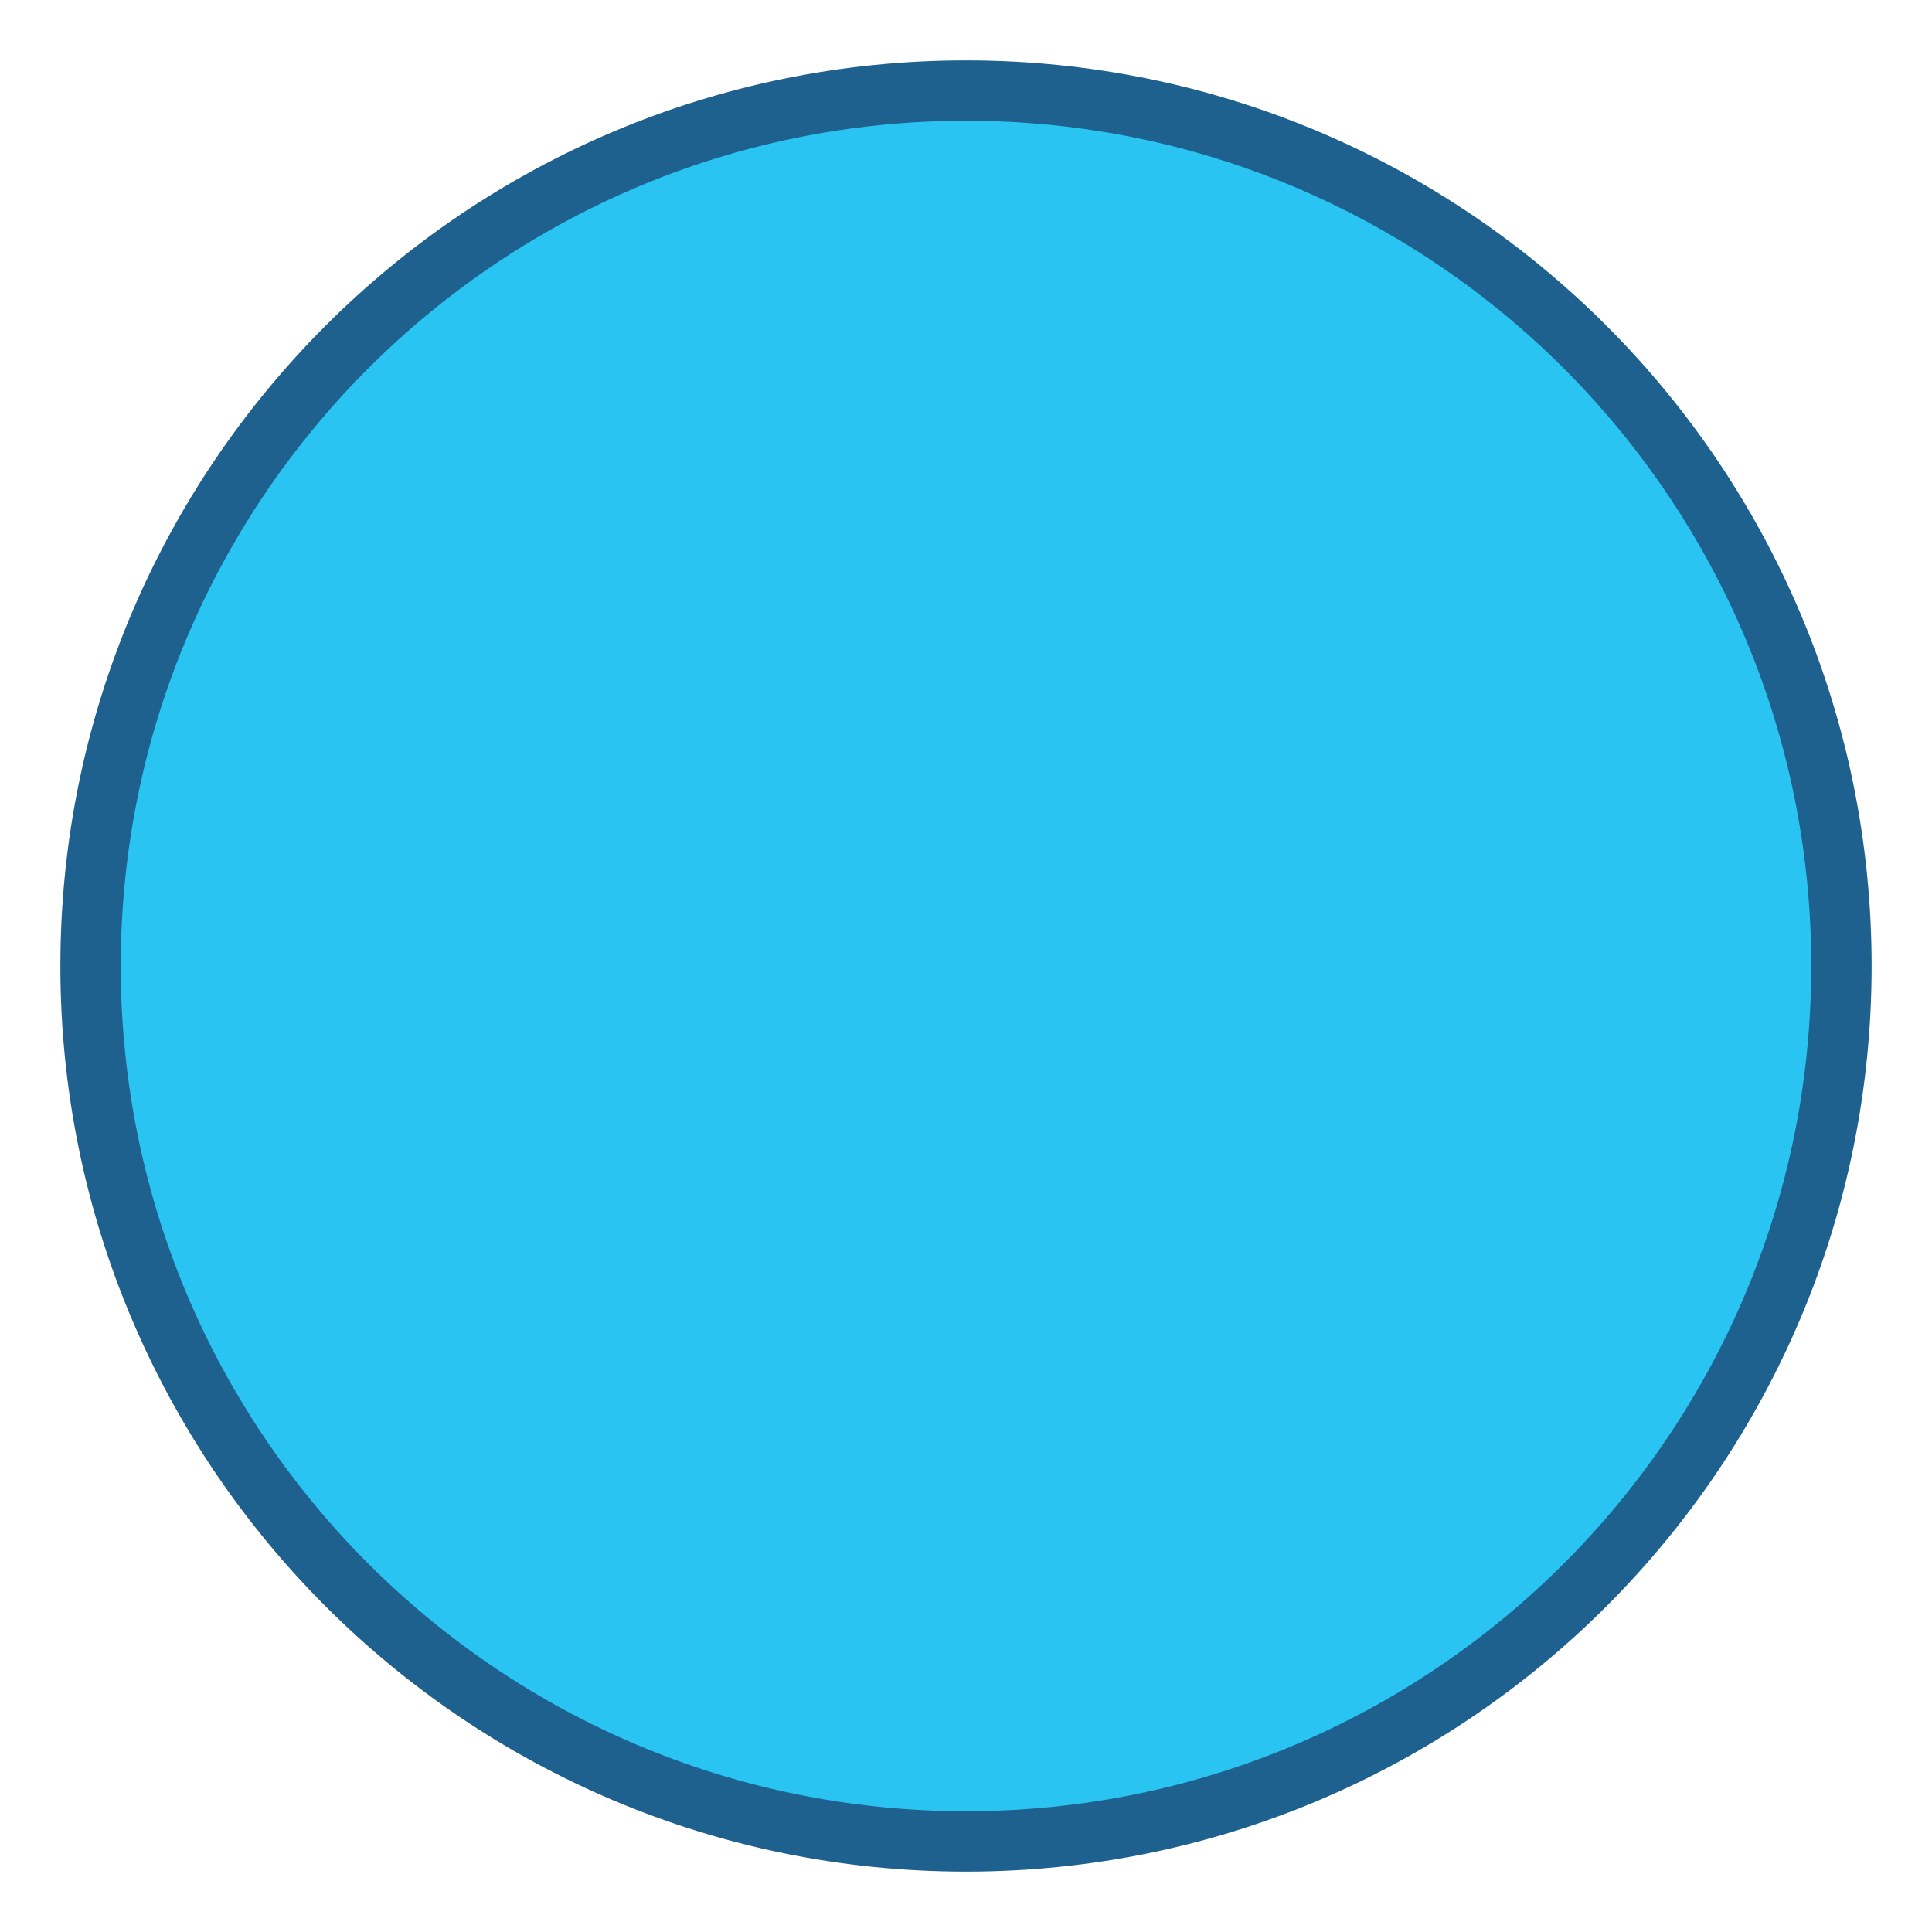
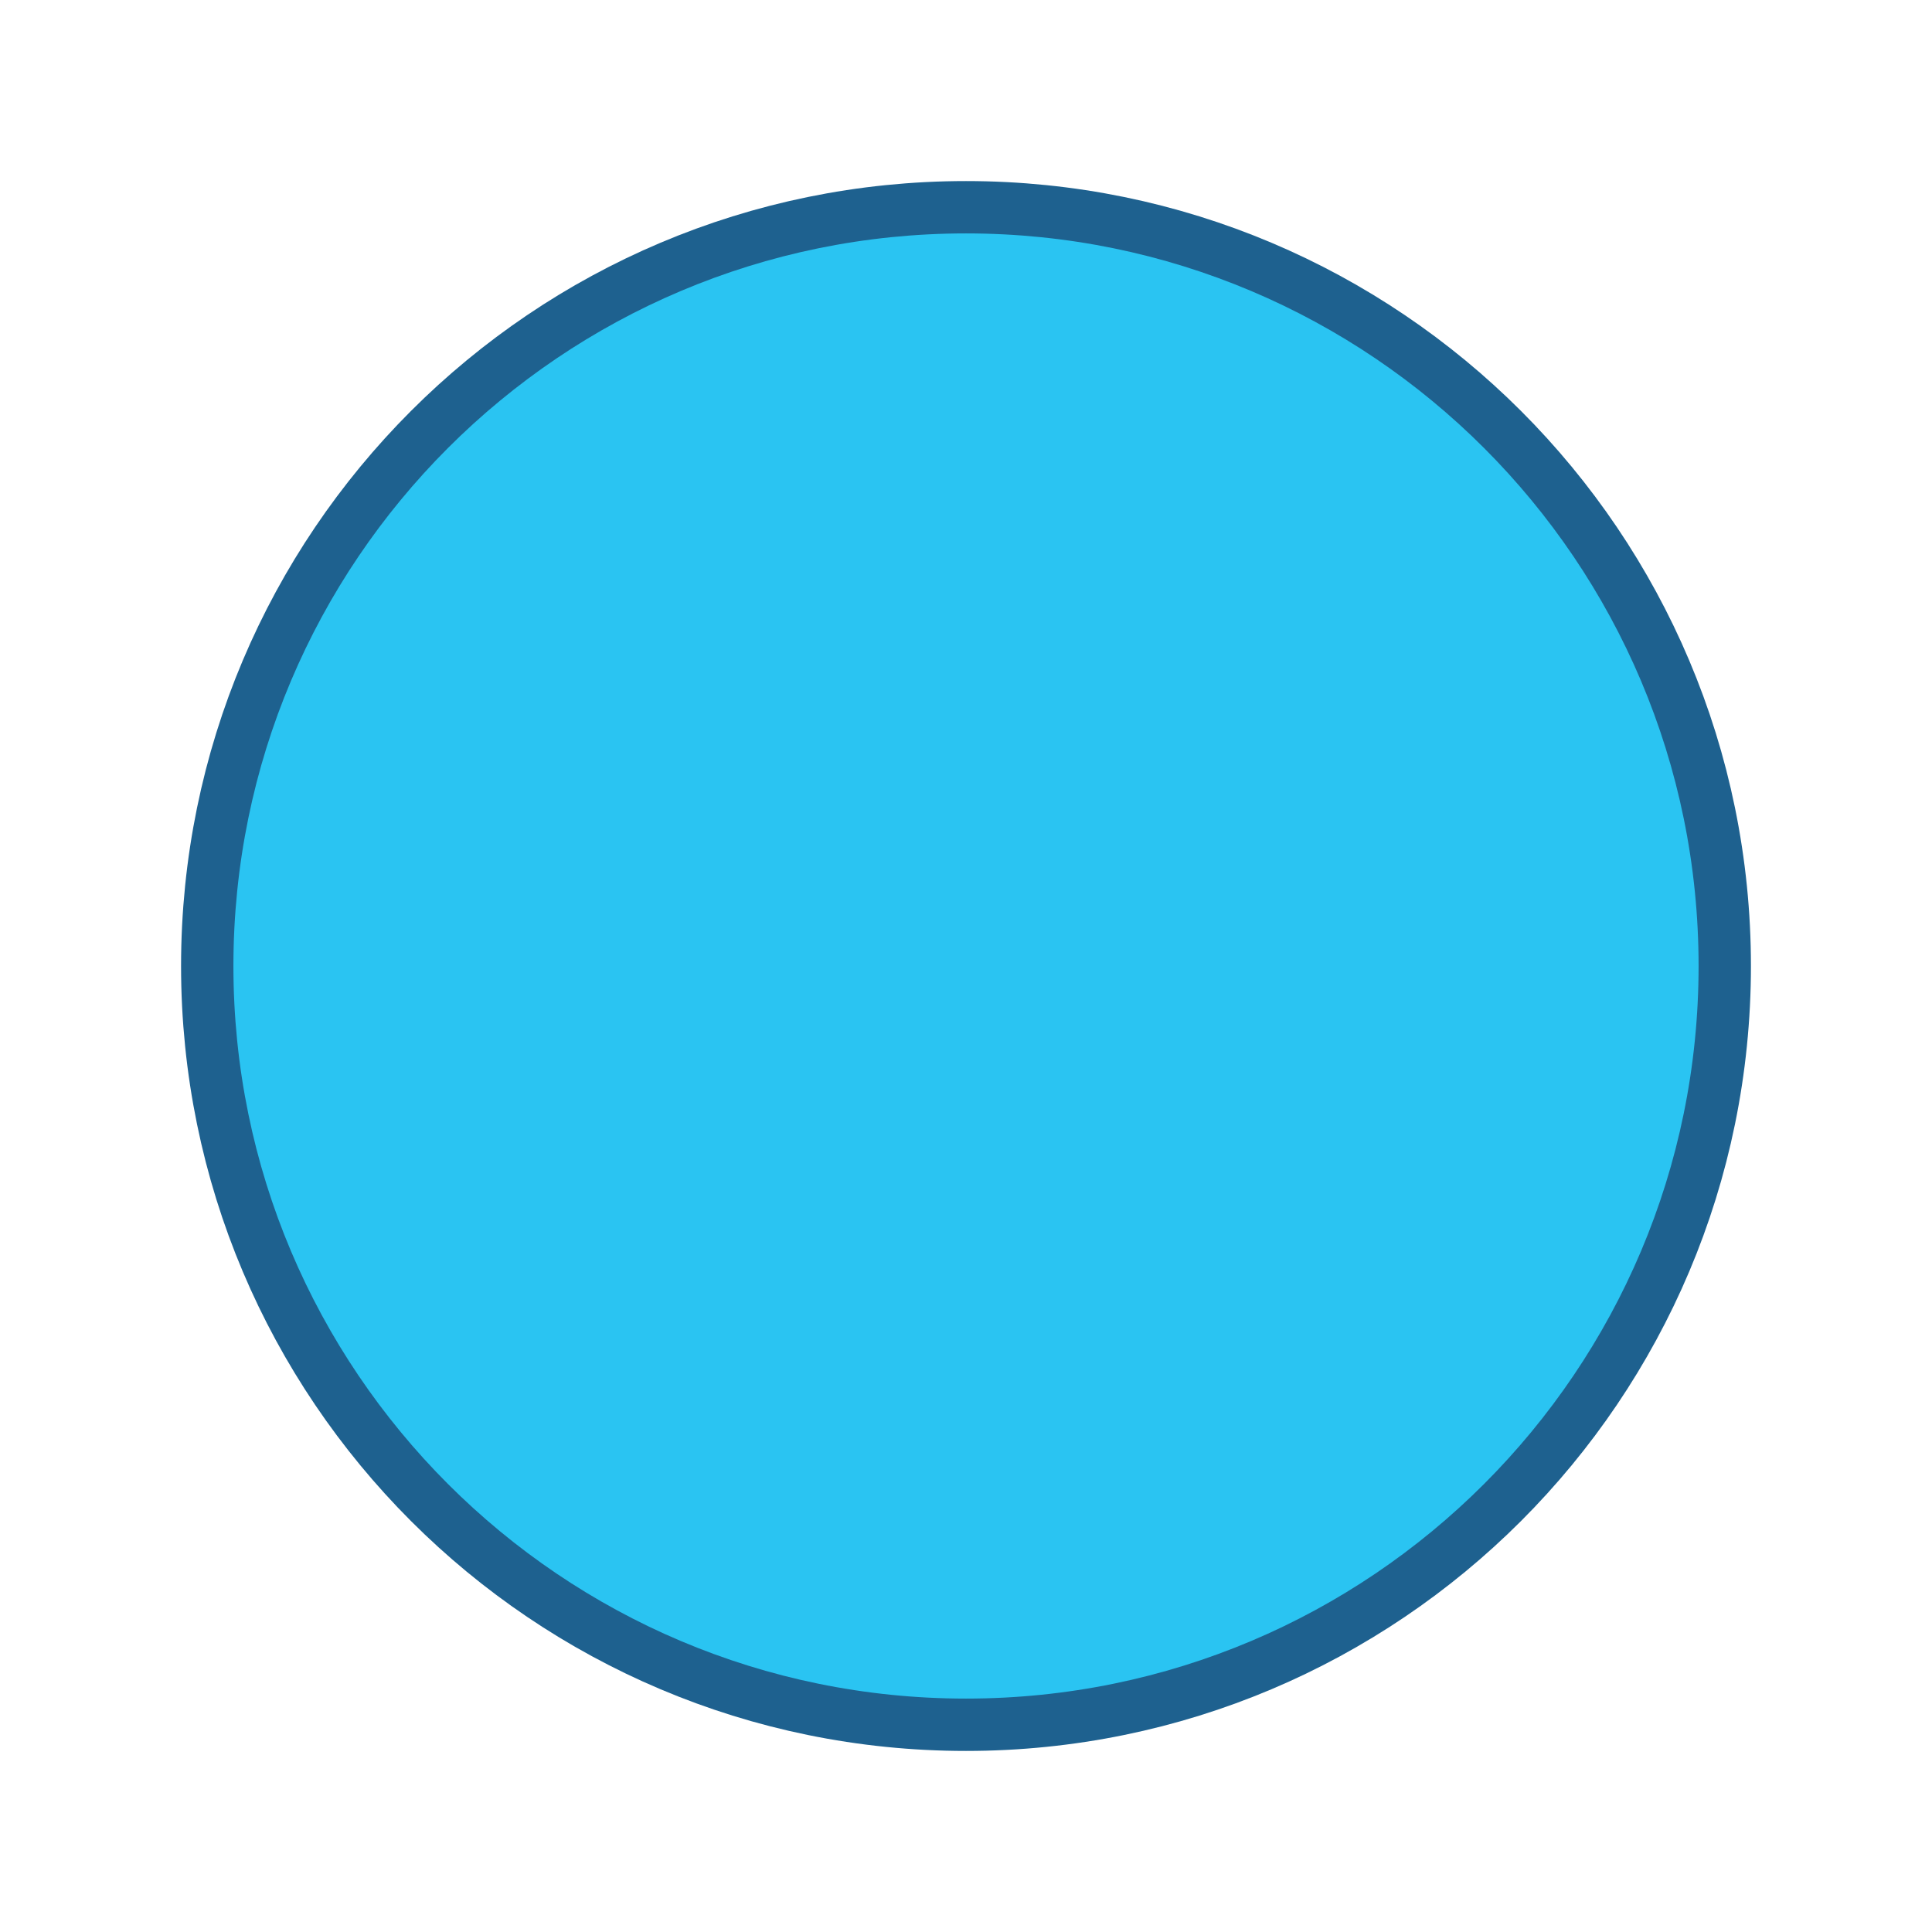
<svg xmlns="http://www.w3.org/2000/svg" width="16" height="16" viewBox="0 0 16 16" version="1.1" id="svg8">
  <defs id="defs12" />
-   <circle style="fill:#2ac4f2;stroke-width:1;stroke-linecap:round;stroke-linejoin:round;paint-order:stroke fill markers;fill-opacity:1;stroke:#1e618f;stroke-opacity:1;stroke-miterlimit:4;stroke-dasharray:none" id="path925" cx="8" cy="8" r="7" />
+   <circle style="fill:#2ac4f2;fill-opacity:1;stroke:#1e618f;stroke-width:0.867;stroke-linecap:round;stroke-linejoin:round;stroke-miterlimit:4;stroke-dasharray:none;stroke-opacity:1;paint-order:stroke fill markers" id="base-shape" cx="8" cy="8" r="6.067" />
</svg>
